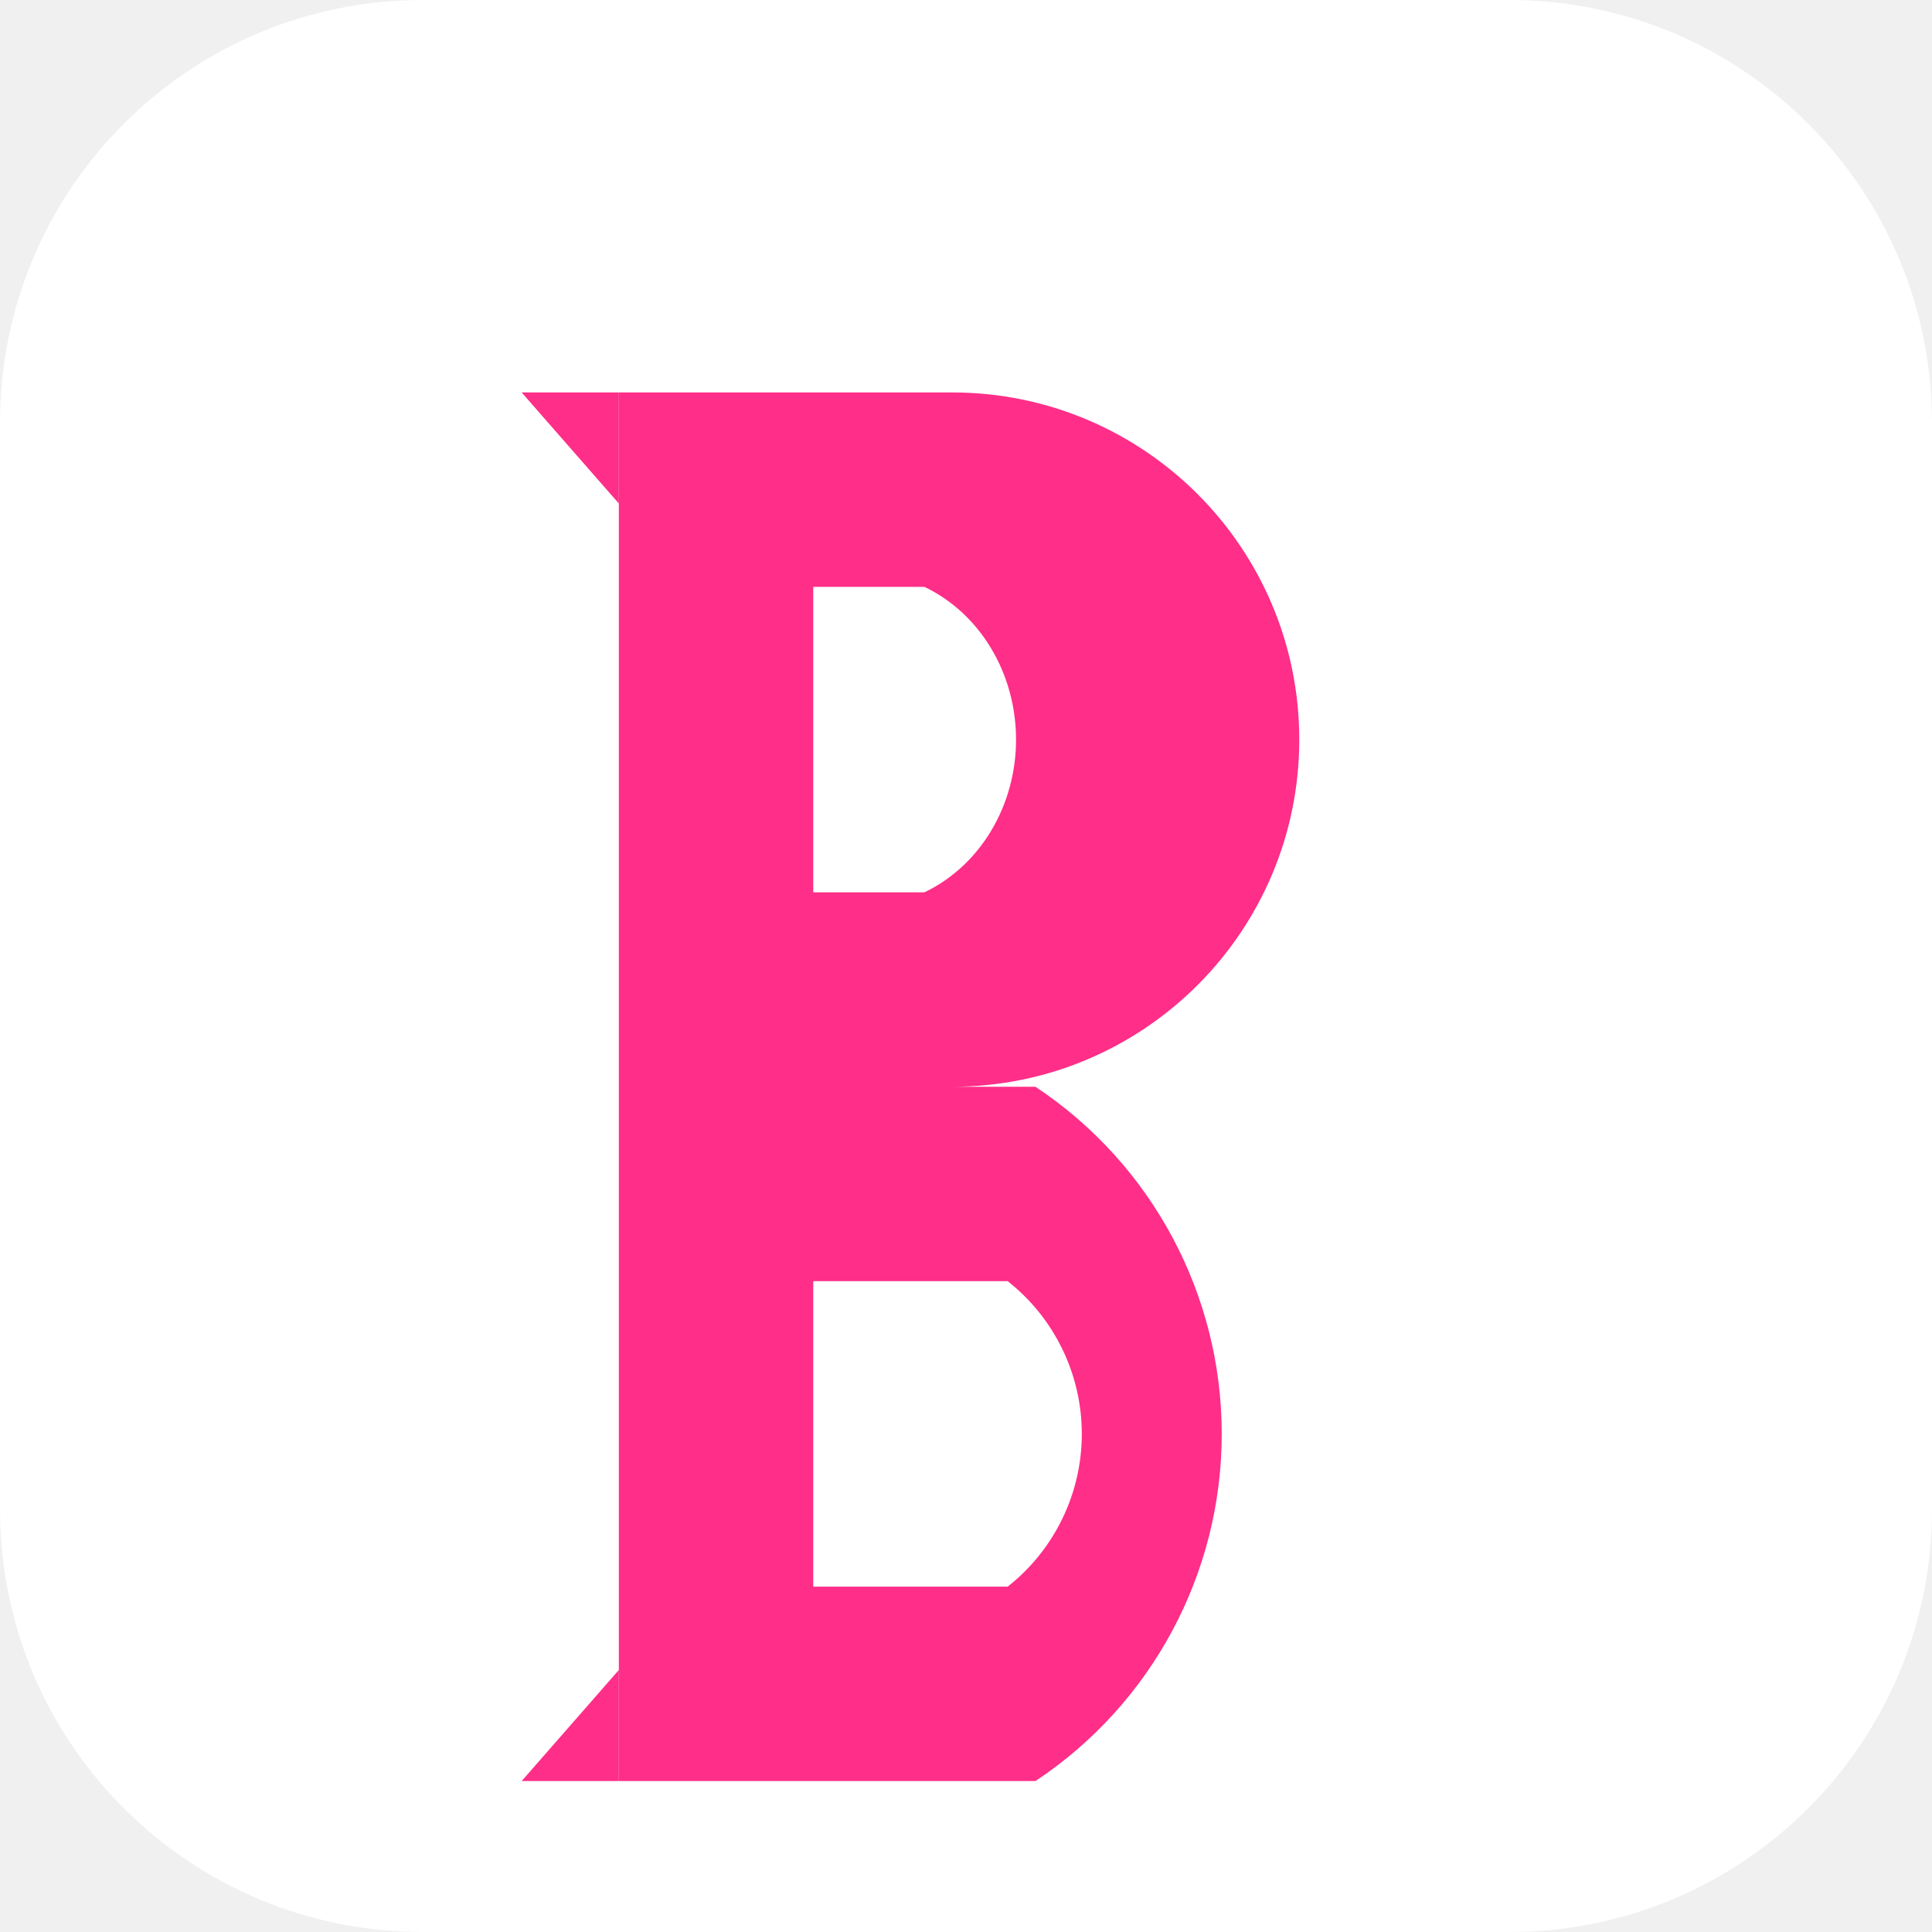
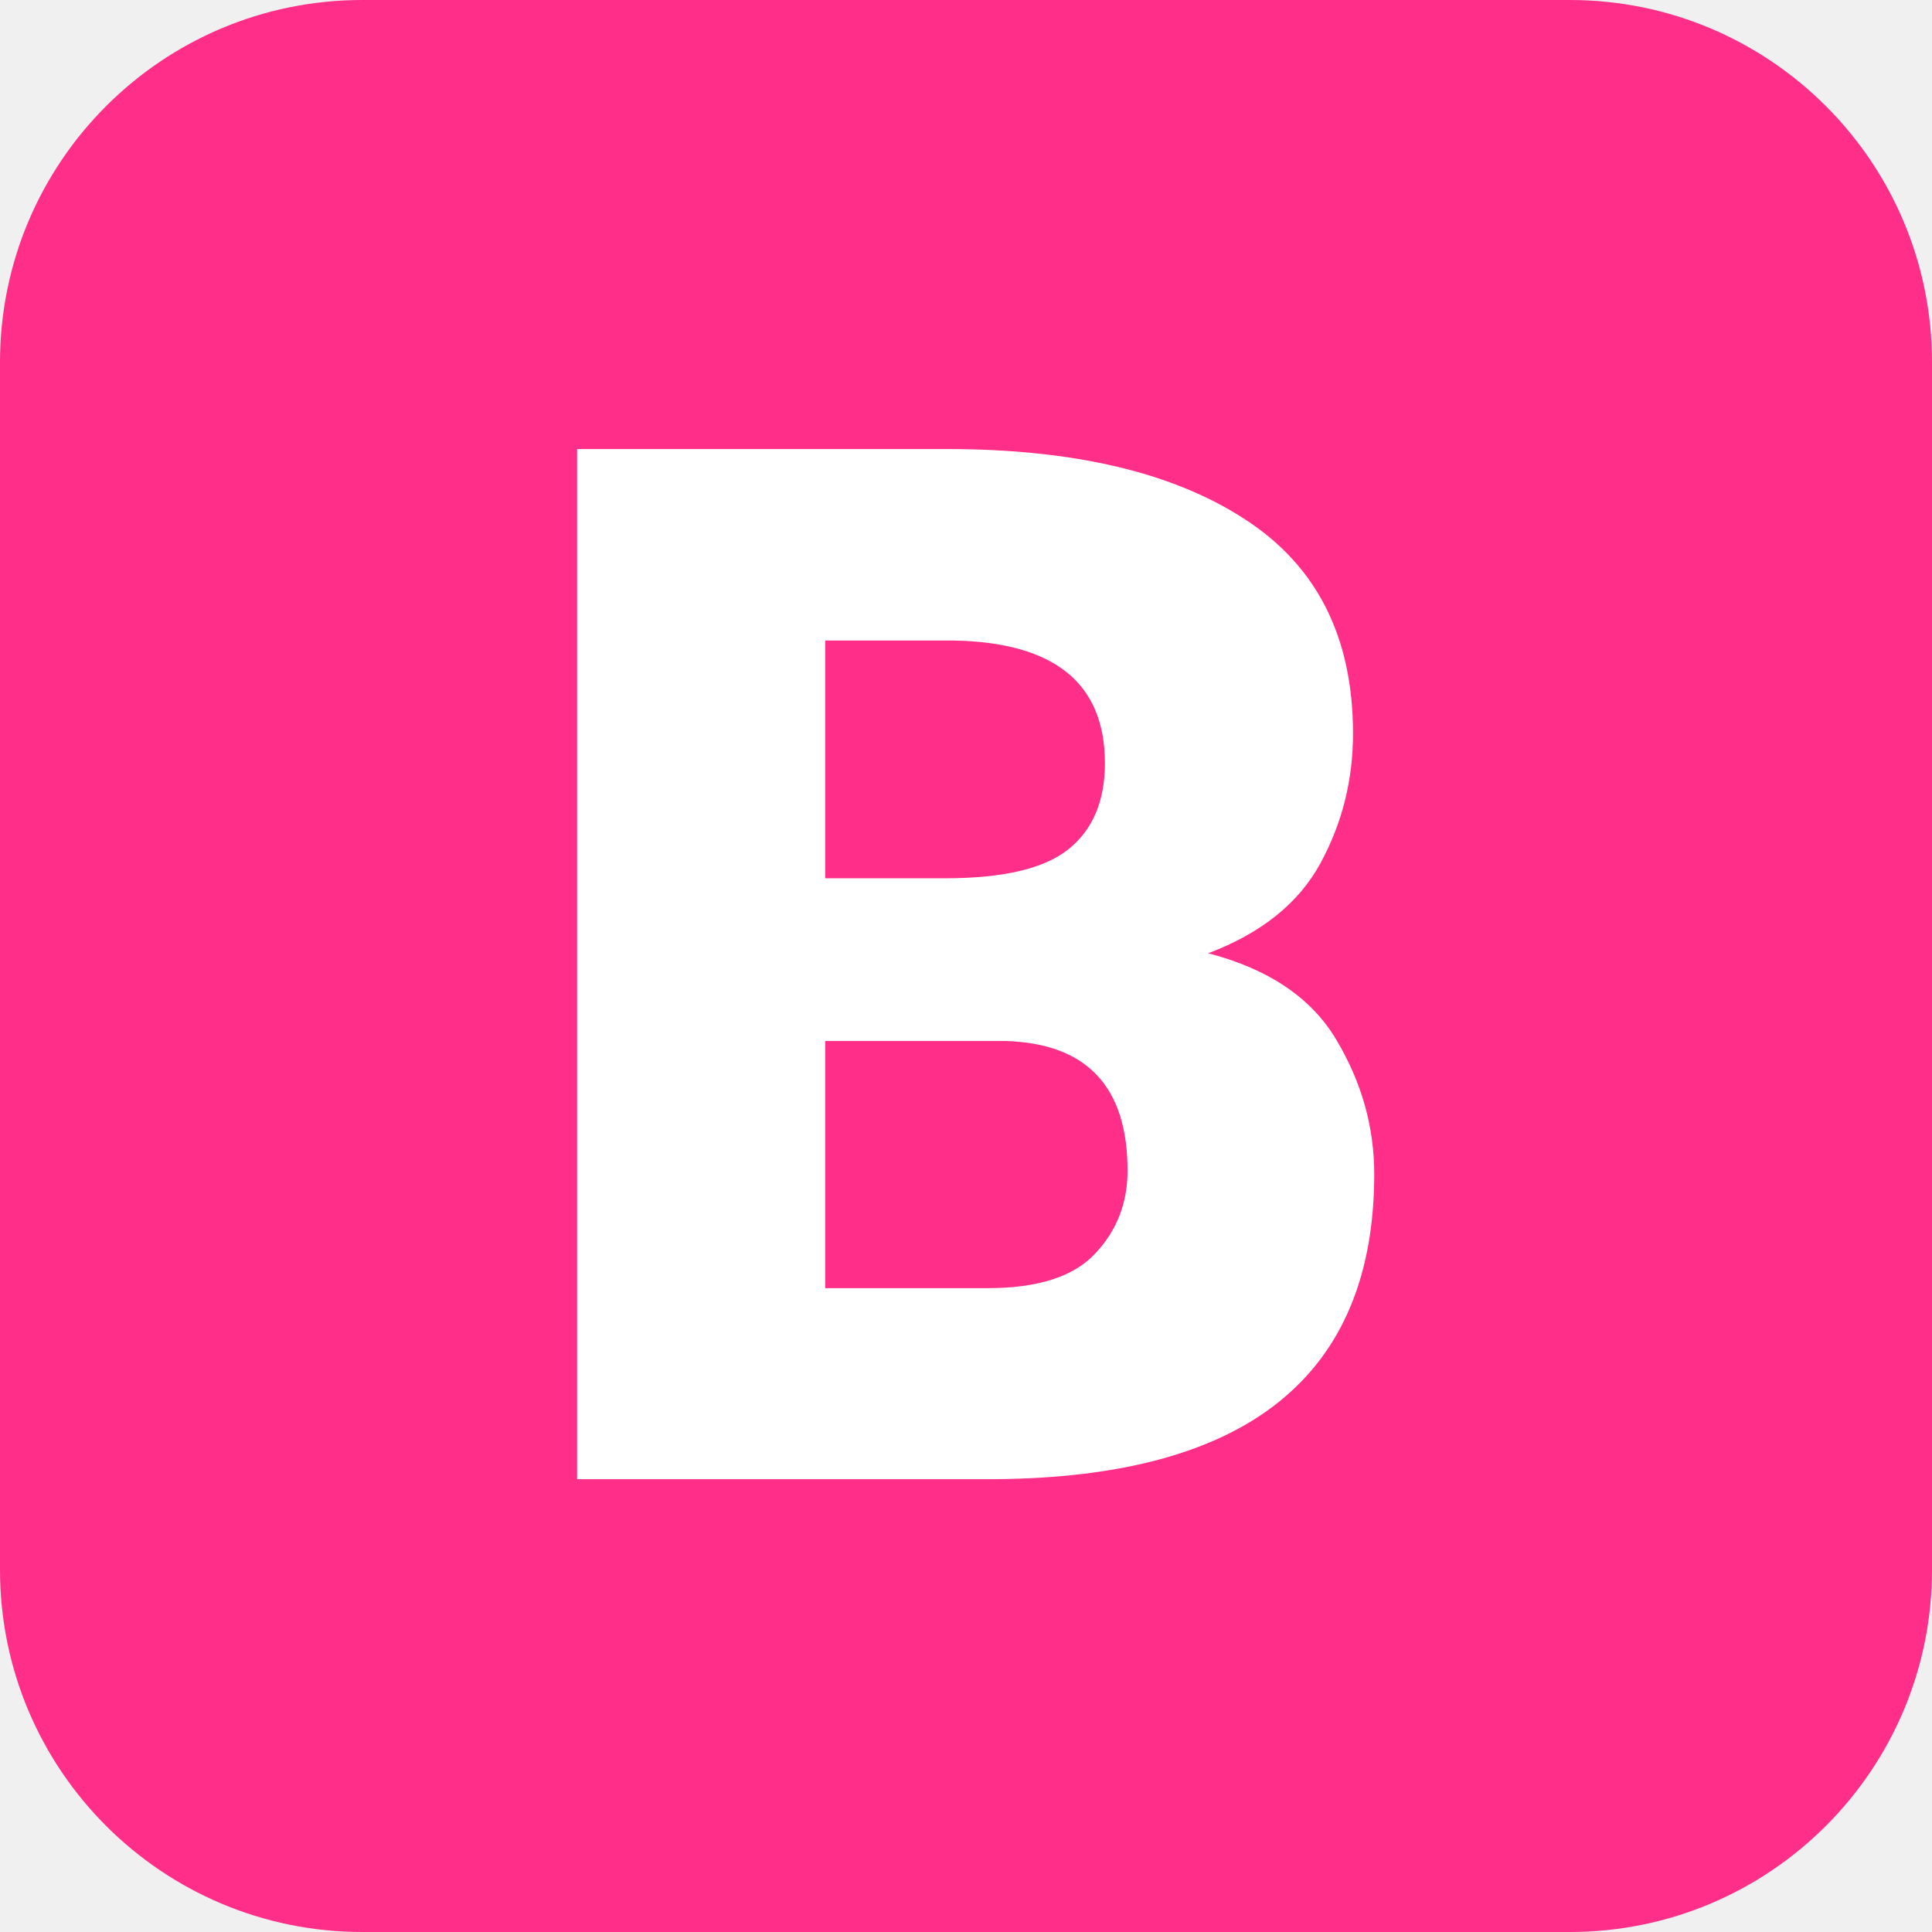
- <svg xmlns="http://www.w3.org/2000/svg" viewBox="0 0 256 256" role="img" aria-label="App icon preview — 64px reference, rendered at 256px">
-   <rect width="256" height="256" rx="56" fill="#FFFFFF" />
-   <g transform="translate(82,52) scale(1.84)" fill="#FF2E88" fill-rule="evenodd">
-     <path d="M 0 0 L 24 0 A 25 25 0 0 1 24 50 L 30 50 A 30 30 0 0 1 30 100 L 0 100 Z M 14 14 L 22 14 A 11 12 0 0 1 22 36 L 14 36 Z M 14 64 L 28 64 A 14 14 0 0 1 28 86 L 14 86 Z" />
-     <path d="M 0 0 L -7 0 L 0 8 Z" />
-     <path d="M 0 100 L -7 100 L 0 92 Z" />
-   </g>
+ <svg xmlns="http://www.w3.org/2000/svg" viewBox="0 0 64 64" width="64" height="64" role="img" aria-label="Bonanza monogram 64">
+   <rect width="64" height="64" rx="12" fill="#FF2E88" />
+   <text x="32" y="49" text-anchor="middle" font-family="Satoshi, system-ui, -apple-system, 'Segoe UI', Roboto, sans-serif" font-weight="900" font-size="48" fill="#FFFFFF">B</text>
</svg>
